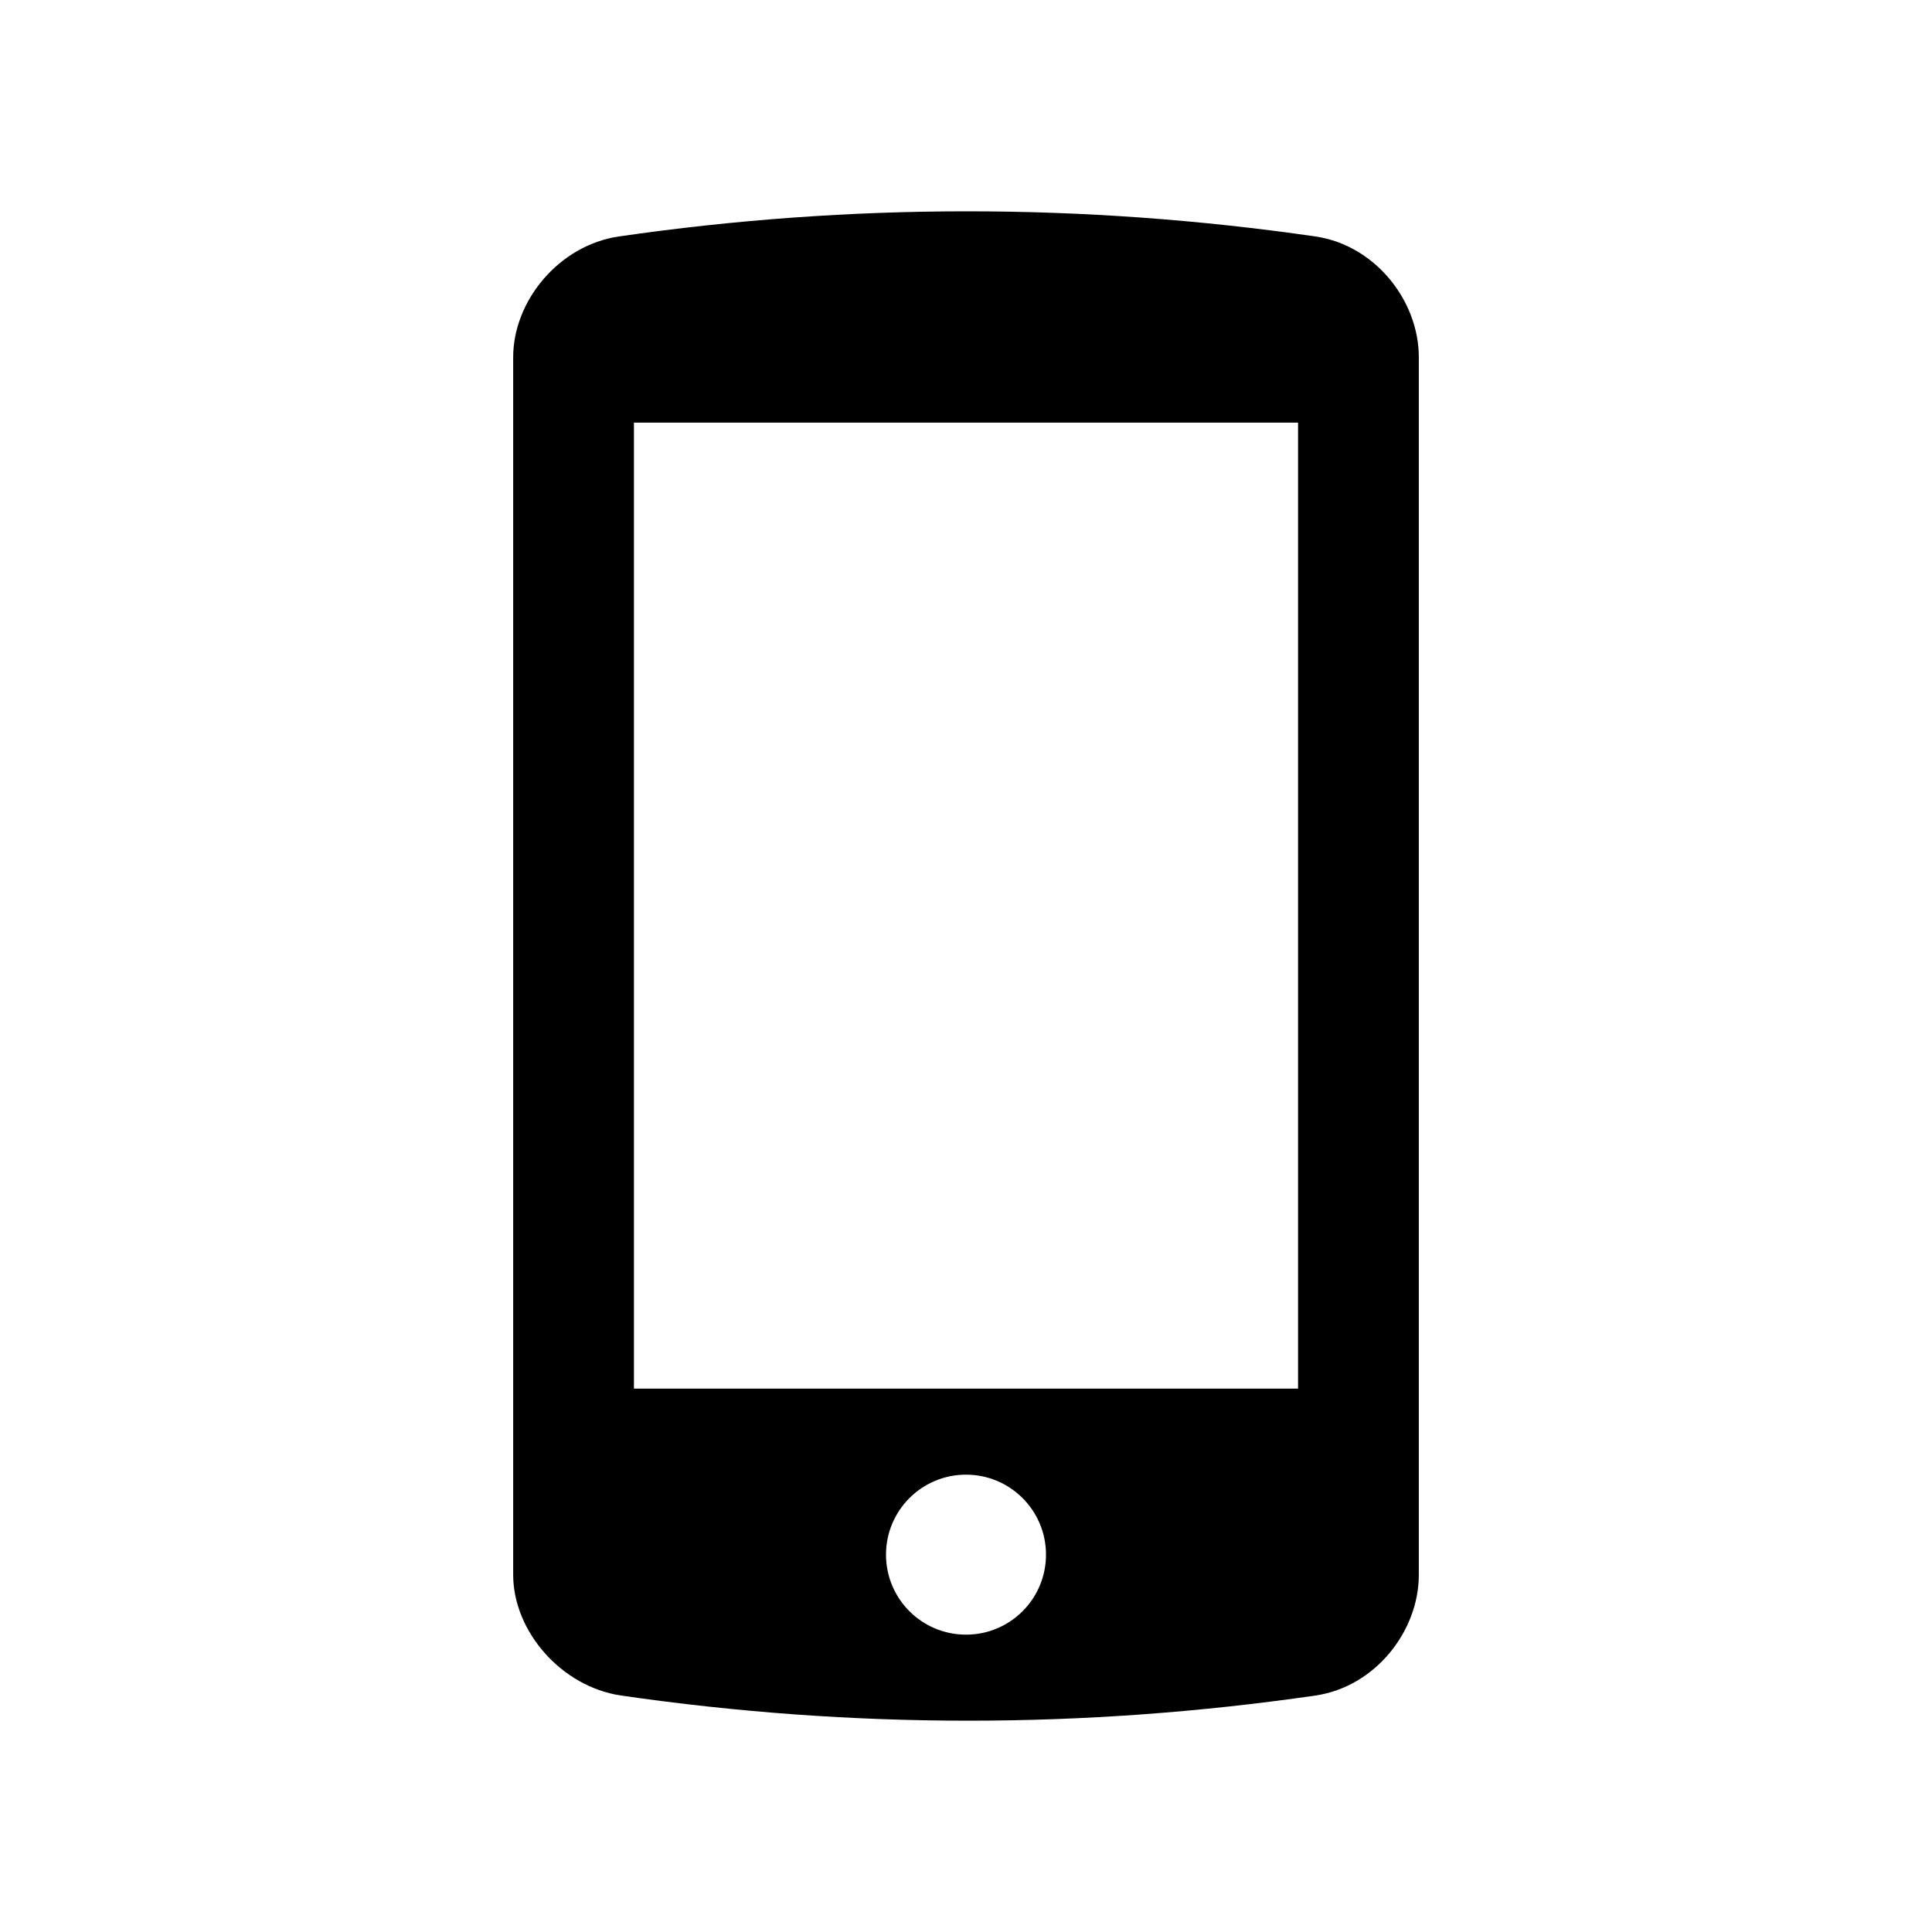
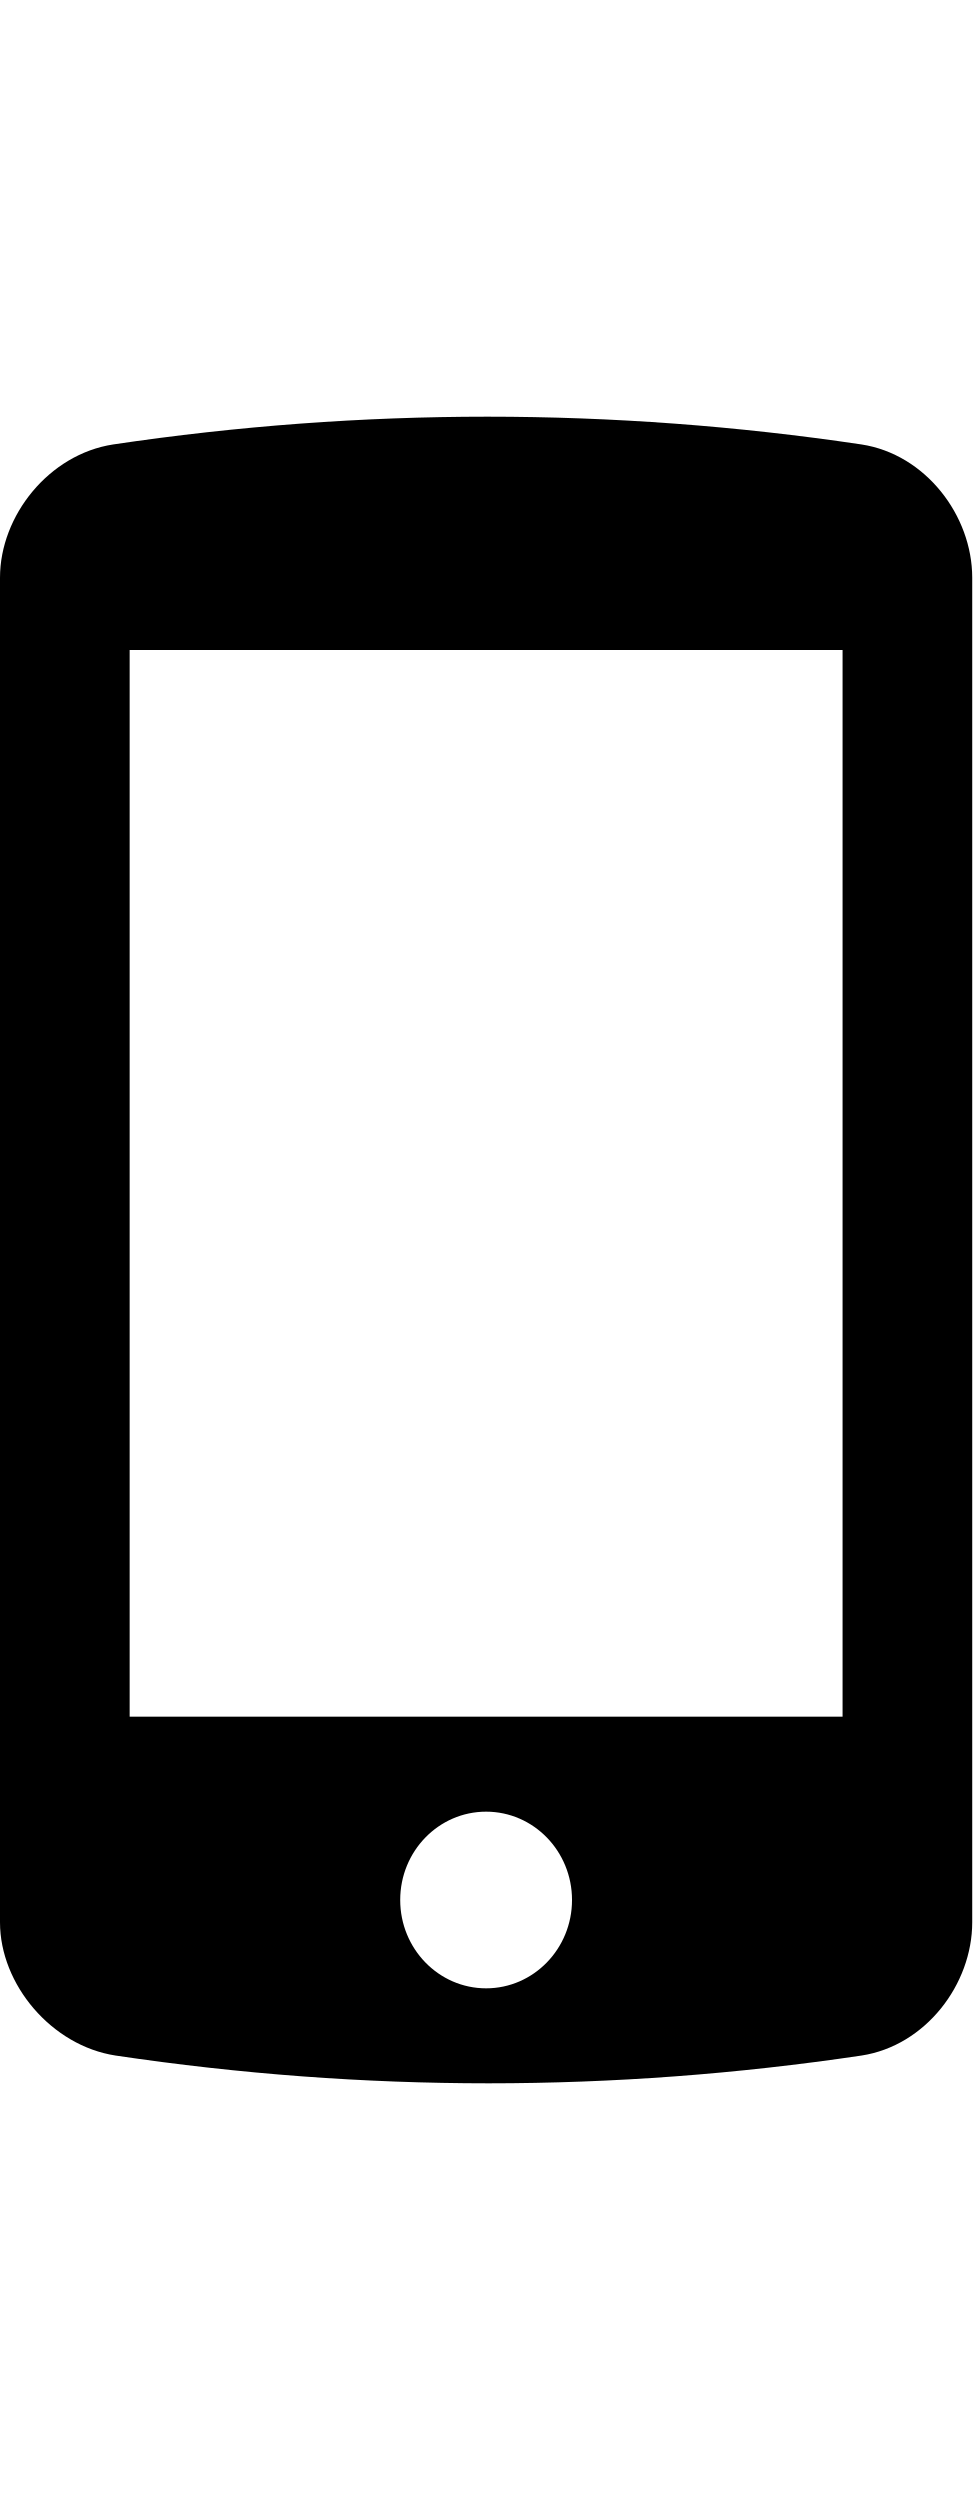
- <svg xmlns="http://www.w3.org/2000/svg" width="64" height="64" focusable="false" viewBox="0 0 64 64">
-   <path d="M43.582 7.834C35.901 6.722 28.174 6.722 20.493 7.834C18.517 8.128 17 9.966 17 11.831C17 25.277 17 38.723 17 52.169C17 54.035 18.592 55.872 20.569 56.166C28.25 57.278 35.901 57.278 43.582 56.166C45.559 55.872 47 54.034 47 52.169C47 38.723 47 25.277 47 11.831C47 9.966 45.559 8.128 43.582 7.834ZM32 54.15C30.536 54.15 29.35 52.964 29.35 51.5C29.35 50.036 30.536 48.85 32 48.85C33.464 48.85 34.65 50.036 34.65 51.5C34.65 52.964 33.464 54.15 32 54.15ZM43 46H21V14H43V46Z" fill="#000" />
+ <svg xmlns="http://www.w3.org/2000/svg" width="14" height="36" viewBox="0 0 14 36" fill="currentColor" focusable="false">
+   <path d="M12.405 6.4C8.82 5.867 5.215 5.867 1.63 6.4C0.708 6.541 0 7.423 0 8.319C0 14.773 0 21.227 0 27.681C4.66667e-05 28.577 0.743 29.459 1.665 29.6C5.25 30.133 8.82 30.133 12.405 29.6C13.327 29.459 14 28.576 14 27.681C14 21.227 14 14.773 14 8.319C14 7.423 13.327 6.541 12.405 6.4ZM7 28.632C6.317 28.632 5.763 28.062 5.763 27.36C5.763 26.657 6.317 26.088 7 26.088C7.683 26.088 8.237 26.657 8.237 27.36C8.237 28.062 7.683 28.632 7 28.632ZM12.133 24.72H1.867V9.36H12.133V24.72Z" fill="currentColor" />
</svg>
